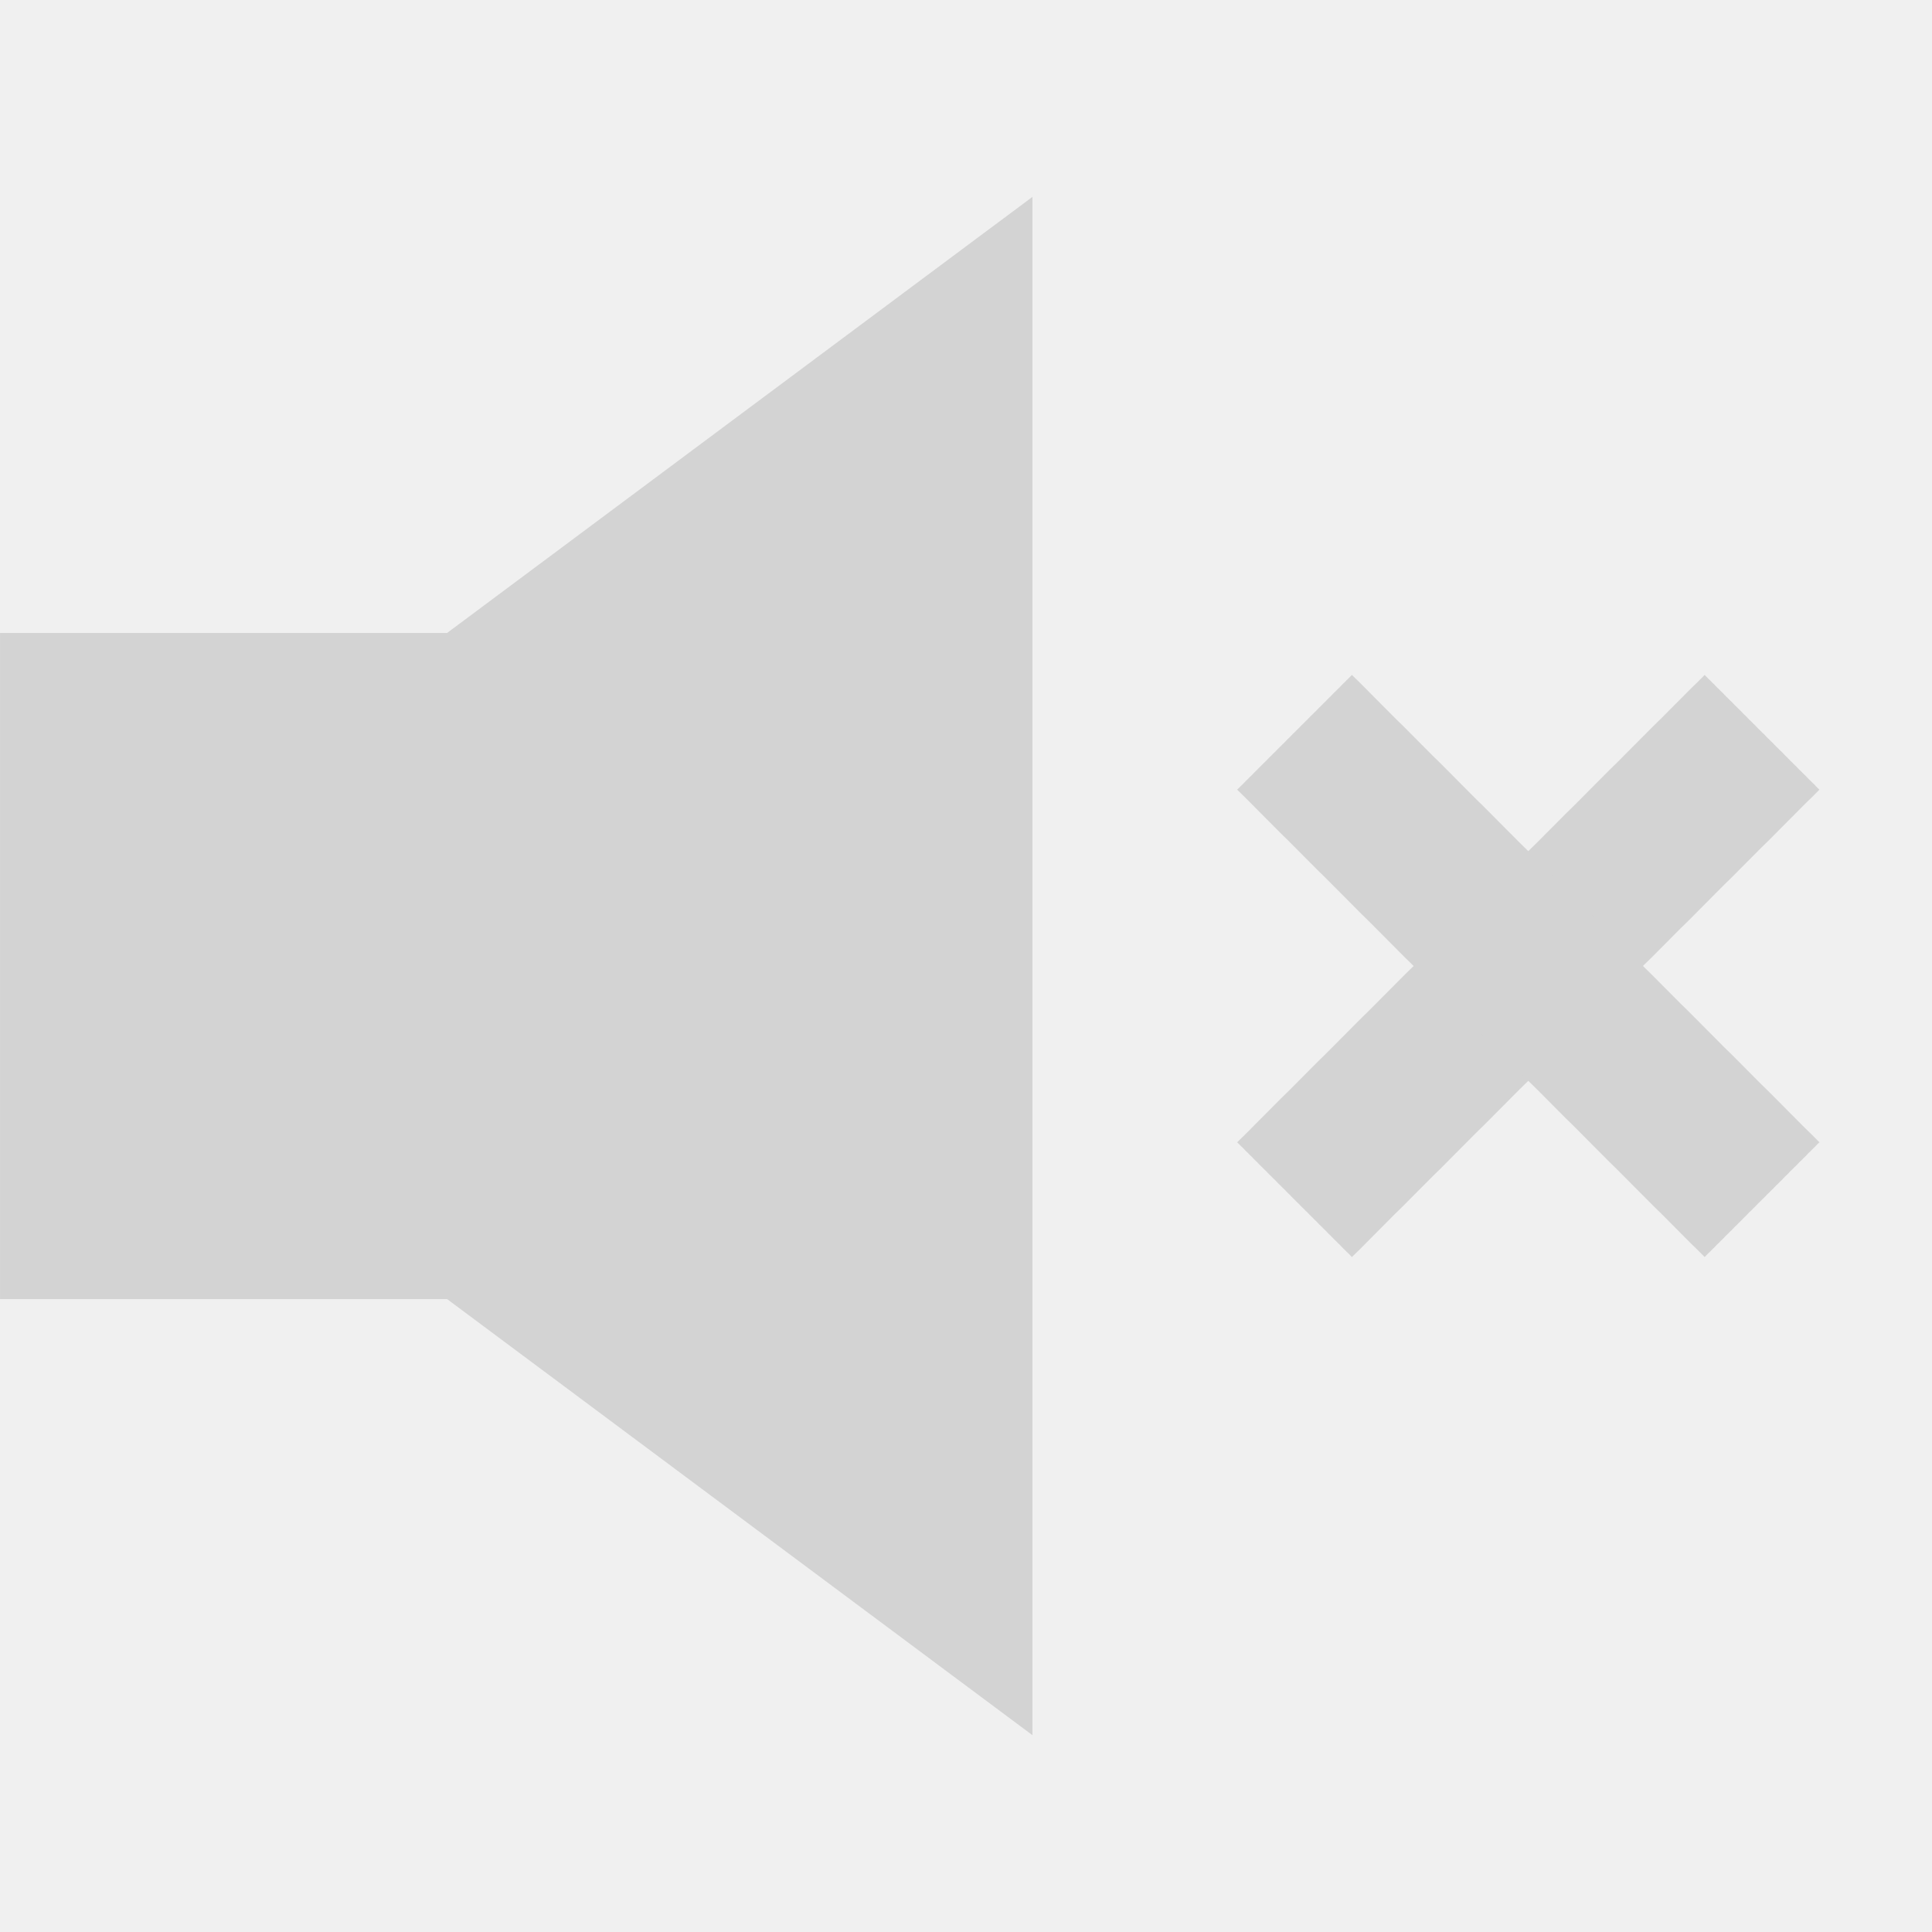
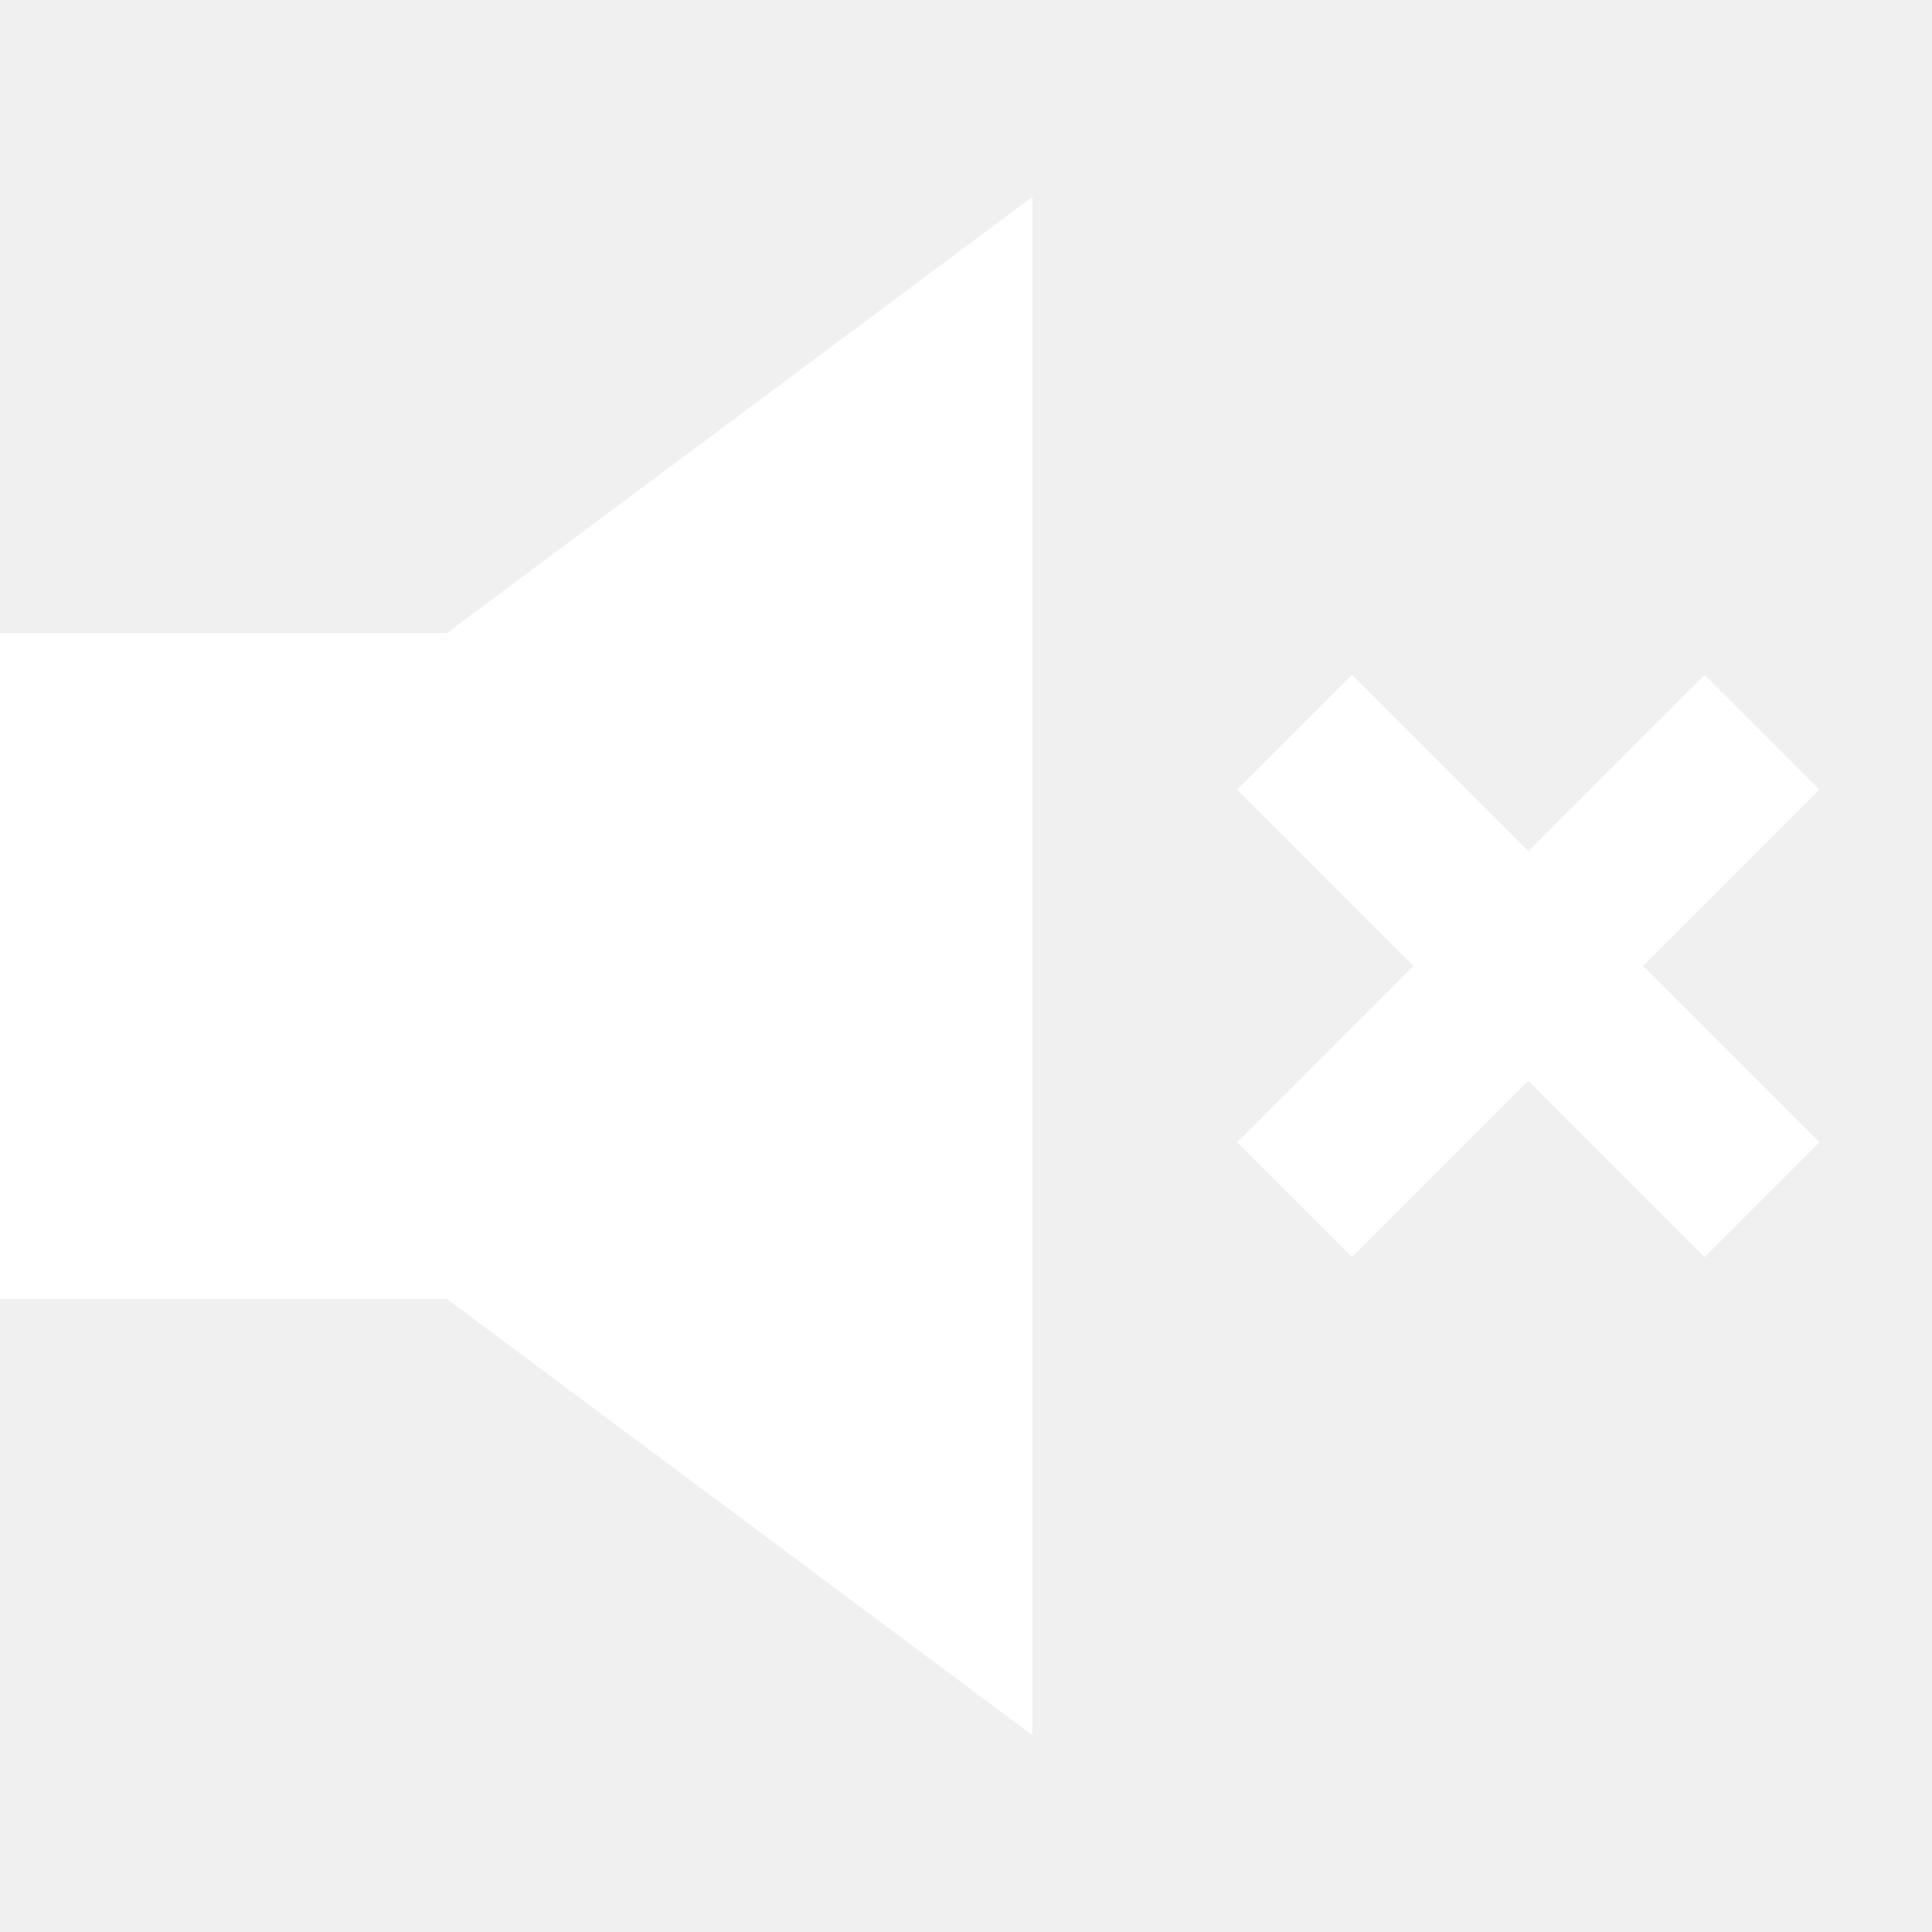
- <svg xmlns="http://www.w3.org/2000/svg" id="sound-off-icon" fill="#d3d3d3" width="100%" height="100%" viewBox="0 0 40 40" version="1.1" xml:space="preserve" style="fill-rule:evenodd;clip-rule:evenodd;stroke-linejoin:round;stroke-miterlimit:2;">
+ <svg xmlns="http://www.w3.org/2000/svg" id="sound-off-icon" fill="#fff" width="100%" height="100%" viewBox="0 0 40 40" version="1.1" xml:space="preserve" style="fill-rule:evenodd;clip-rule:evenodd;stroke-linejoin:round;stroke-miterlimit:2;">
  <g transform="matrix(0.442895,0,0,0.442895,-397.129,-363.558)">
    <path d="M896.668,866.025L897.422,866.587L898.176,867.149L898.93,867.711L899.685,868.273L900.439,868.834L901.193,869.396L901.947,869.958L902.701,870.52L903.455,871.082L904.209,871.643L904.963,872.205L905.717,872.767L906.471,873.329L907.225,873.891L907.979,874.452L908.733,875.014L909.487,875.576L910.242,876.138L910.996,876.7L911.75,877.261L912.504,877.823L913.258,878.385L914.012,878.947L914.766,879.509L915.52,880.07L916.274,880.632L917.028,881.194L917.782,881.756L918.536,882.318L919.29,882.879L920.044,883.441L920.798,884.003L921.553,884.565L922.307,885.127L923.061,885.688L923.815,886.25L924.569,886.812L925.323,887.374L926.077,887.936L926.831,888.497L927.585,889.059L928.339,889.621L929.093,890.183L929.847,890.745L930.601,891.306L931.355,891.868L932.109,892.43L932.864,892.992L933.618,893.554L934.372,894.115L935.126,894.677L935.88,895.239L936.634,895.801L937.388,896.363L938.142,896.924L938.896,897.486L939.65,898.048L940.404,898.61L941.158,899.172L941.912,899.733L942.666,900.295L943.421,900.857L944.175,901.419L944.929,901.981L944.929,830.071L944.175,830.633L943.421,831.195L942.666,831.756L941.912,832.318L941.158,832.88L940.404,833.442L939.65,834.003L938.896,834.565L938.142,835.127L937.388,835.689L936.634,836.251L935.88,836.812L935.126,837.374L934.372,837.936L933.618,838.498L932.864,839.06L932.109,839.621L931.355,840.183L930.601,840.745L929.847,841.307L929.093,841.868L928.339,842.43L927.585,842.992L926.831,843.554L926.077,844.116L925.323,844.677L924.569,845.239L923.815,845.801L923.061,846.363L922.307,846.925L921.553,847.486L920.798,848.048L920.044,848.61L919.29,849.172L918.536,849.734L917.782,850.295L917.028,850.857L916.274,851.419L915.52,851.981L914.766,852.542L914.012,853.104L913.258,853.666L912.504,854.228L911.75,854.79L910.996,855.351L910.242,855.913L909.487,856.475L908.733,857.037L907.979,857.599L907.225,858.16L906.471,858.722L905.717,859.284L904.963,859.846L904.209,860.408L903.455,860.969L902.701,861.531L901.947,862.093L901.193,862.655L900.439,863.216L899.685,863.778L898.93,864.34L898.176,864.902L897.422,865.464L896.668,866.025Z" />
    <rect x="896.668" y="850.455" width="21.141" height="31.141" />
  </g>
  <g transform="matrix(0.442413,0,0,0.442413,9.98748,11.1517)">
    <g transform="matrix(1,0,0,1,-1993.47,-846.026)">
      <path d="M2034.16,879.647L2034.08,879.563L2034,879.479L2033.91,879.396L2033.83,879.312L2033.74,879.228L2033.66,879.144L2033.58,879.06L2033.49,878.976L2033.41,878.892L2033.32,878.808L2033.16,878.64L2033.07,878.556L2032.99,878.472L2032.91,878.389L2032.82,878.305L2032.74,878.221L2032.65,878.137L2032.57,878.053L2032.49,877.969L2032.4,877.885L2032.32,877.801L2032.23,877.717L2032.15,877.633L2032.07,877.549L2031.98,877.466L2031.9,877.382L2031.81,877.298L2031.73,877.214L2031.65,877.13L2031.56,877.046L2031.48,876.962L2031.39,876.878L2031.31,876.794L2031.23,876.71L2031.14,876.626L2031.06,876.542L2030.98,876.459L2030.89,876.375L2030.81,876.291L2030.72,876.207L2030.56,876.039L2030.47,875.955L2030.39,875.871L2030.3,875.787L2030.22,875.703L2030.14,875.619L2030.05,875.535L2029.97,875.452L2029.88,875.368L2029.8,875.284L2029.72,875.2L2029.63,875.116L2029.55,875.032L2029.47,874.948L2029.38,874.864L2029.3,874.78L2029.21,874.696L2029.05,874.528L2028.96,874.445L2028.88,874.361L2028.79,874.277L2029.14,873.935L2029.48,873.593L2029.82,873.251L2030.16,872.91L2030.84,872.226L2031.19,871.884L2031.53,871.543L2031.87,871.201L2032.21,870.859L2032.55,870.517L2032.9,870.175L2033.24,869.834L2033.58,869.492L2033.92,869.15L2034.26,868.808L2034.6,868.467L2034.95,868.125L2035.29,867.783L2035.63,867.441L2035.97,867.1L2036.31,866.758L2036.65,866.416L2037,866.074L2037.34,865.732L2037.68,865.391L2038.02,865.049L2038.36,864.707L2038.71,864.365L2039.05,864.024L2039.73,863.34L2040.07,862.998L2040.41,862.657L2040.76,862.315L2041.1,861.973L2041.44,861.631L2041.78,861.289L2042.12,860.948L2042.46,860.606L2042.81,860.264L2043.15,859.922L2043.49,859.581L2043.83,859.239L2044.17,858.897L2044.52,858.555L2044.86,858.214L2045.2,857.872L2045.54,857.53L2045.88,857.188L2046.22,856.846L2046.57,856.505L2046.91,856.163L2047.25,855.821L2047.59,855.479L2047.93,855.138L2048.27,854.796L2048.62,854.454L2048.96,854.112L2049.3,853.771L2049.64,853.429L2049.98,853.087L2050.33,852.745L2050.67,852.404L2050.75,852.487L2050.83,852.571L2050.92,852.655L2051,852.739L2051.09,852.823L2051.17,852.907L2051.25,852.991L2051.34,853.075L2051.42,853.159L2051.51,853.243L2051.59,853.326L2051.67,853.41L2051.76,853.494L2051.84,853.578L2051.93,853.662L2052.01,853.746L2052.09,853.83L2052.18,853.914L2052.26,853.998L2052.35,854.082L2052.43,854.166L2052.51,854.249L2052.6,854.333L2052.68,854.417L2052.76,854.501L2052.85,854.585L2052.93,854.669L2053.02,854.753L2053.1,854.837L2053.18,854.921L2053.27,855.005L2053.35,855.089L2053.44,855.172L2053.52,855.256L2053.6,855.34L2053.69,855.424L2053.77,855.508L2053.86,855.592L2053.94,855.676L2054.02,855.76L2054.11,855.844L2054.19,855.928L2054.28,856.011L2054.36,856.095L2054.44,856.179L2054.53,856.263L2054.61,856.347L2054.69,856.431L2054.78,856.515L2054.86,856.599L2054.95,856.683L2055.03,856.767L2055.11,856.851L2055.2,856.934L2055.28,857.018L2055.37,857.102L2055.45,857.186L2055.53,857.27L2055.62,857.354L2055.7,857.438L2055.79,857.522L2055.87,857.606L2055.95,857.69L2056.04,857.773L2055.7,858.115L2055.35,858.457L2055.01,858.799L2054.67,859.141L2054.33,859.482L2053.99,859.824L2053.65,860.166L2053.3,860.508L2052.96,860.85L2052.62,861.191L2052.28,861.533L2051.94,861.875L2051.59,862.217L2051.25,862.558L2050.91,862.9L2050.57,863.242L2050.23,863.584L2049.89,863.926L2049.54,864.267L2049.2,864.609L2048.86,864.951L2048.52,865.293L2048.18,865.634L2047.83,865.976L2047.15,866.66L2046.81,867.002L2046.47,867.343L2046.13,867.685L2045.78,868.027L2045.44,868.369L2045.1,868.71L2044.42,869.394L2044.08,869.736L2043.73,870.078L2043.39,870.419L2043.05,870.761L2042.71,871.103L2042.37,871.445L2042.02,871.786L2041.68,872.128L2041.34,872.47L2041,872.812L2040.66,873.154L2040.32,873.495L2039.97,873.837L2039.63,874.179L2039.29,874.521L2038.95,874.862L2038.61,875.204L2038.27,875.546L2037.92,875.888L2037.58,876.23L2037.24,876.571L2036.9,876.913L2036.56,877.255L2036.21,877.597L2035.87,877.938L2035.53,878.28L2035.19,878.622L2034.85,878.964L2034.51,879.306L2034.16,879.647Z" />
    </g>
    <g transform="matrix(1,0,0,1,-1993.47,-846.026)">
      <path d="M2050.67,879.647L2050.33,879.306L2049.98,878.964L2049.64,878.622L2049.3,878.28L2048.96,877.938L2048.62,877.597L2048.27,877.255L2047.93,876.913L2047.59,876.571L2047.25,876.23L2046.91,875.888L2046.57,875.546L2046.22,875.204L2045.88,874.862L2045.54,874.521L2045.2,874.179L2044.86,873.837L2044.52,873.495L2044.17,873.154L2043.83,872.812L2043.49,872.47L2042.81,871.786L2042.46,871.445L2042.12,871.103L2041.78,870.761L2041.44,870.419L2041.1,870.078L2040.76,869.736L2040.41,869.394L2040.07,869.052L2039.73,868.71L2039.39,868.369L2039.05,868.027L2038.71,867.685L2038.36,867.343L2038.02,867.002L2037.68,866.66L2037.34,866.318L2037,865.976L2036.65,865.634L2036.31,865.293L2035.97,864.951L2035.29,864.267L2034.95,863.926L2034.6,863.584L2033.92,862.9L2033.58,862.558L2033.24,862.217L2032.9,861.875L2032.55,861.533L2032.21,861.191L2031.87,860.85L2031.53,860.508L2031.19,860.166L2030.84,859.824L2030.5,859.482L2030.16,859.141L2029.82,858.799L2029.48,858.457L2029.14,858.115L2028.79,857.773L2028.88,857.69L2028.96,857.606L2029.05,857.522L2029.21,857.354L2029.3,857.27L2029.38,857.186L2029.47,857.102L2029.55,857.018L2029.63,856.934L2029.72,856.851L2029.8,856.767L2029.88,856.683L2029.97,856.599L2030.05,856.515L2030.14,856.431L2030.22,856.347L2030.3,856.263L2030.39,856.179L2030.47,856.095L2030.56,856.011L2030.64,855.928L2030.72,855.844L2030.81,855.76L2030.89,855.676L2030.98,855.592L2031.06,855.508L2031.14,855.424L2031.23,855.34L2031.31,855.256L2031.39,855.172L2031.48,855.089L2031.56,855.005L2031.65,854.921L2031.73,854.837L2031.81,854.753L2031.9,854.669L2031.98,854.585L2032.07,854.501L2032.15,854.417L2032.23,854.333L2032.32,854.249L2032.4,854.166L2032.49,854.082L2032.57,853.998L2032.65,853.914L2032.74,853.83L2032.82,853.746L2032.91,853.662L2033.07,853.494L2033.16,853.41L2033.24,853.326L2033.32,853.243L2033.41,853.159L2033.49,853.075L2033.58,852.991L2033.66,852.907L2033.74,852.823L2033.83,852.739L2033.91,852.655L2034,852.571L2034.08,852.487L2034.16,852.404L2034.51,852.745L2034.85,853.087L2035.19,853.429L2035.53,853.771L2035.87,854.112L2036.21,854.454L2036.56,854.796L2036.9,855.138L2037.24,855.479L2037.58,855.821L2037.92,856.163L2038.27,856.505L2038.61,856.846L2038.95,857.188L2039.29,857.53L2039.97,858.214L2040.32,858.555L2040.66,858.897L2041,859.239L2041.34,859.581L2041.68,859.922L2042.02,860.264L2042.37,860.606L2042.71,860.948L2043.05,861.289L2043.39,861.631L2043.73,861.973L2044.08,862.315L2044.42,862.657L2044.76,862.998L2045.1,863.34L2045.44,863.682L2045.78,864.024L2046.13,864.365L2046.47,864.707L2046.81,865.049L2047.15,865.391L2047.49,865.732L2047.83,866.074L2048.18,866.416L2048.52,866.758L2048.86,867.1L2049.2,867.441L2049.54,867.783L2049.89,868.125L2050.57,868.808L2050.91,869.15L2051.25,869.492L2051.59,869.834L2051.94,870.175L2052.28,870.517L2052.62,870.859L2052.96,871.201L2053.3,871.543L2053.65,871.884L2053.99,872.226L2054.33,872.568L2054.67,872.91L2055.01,873.251L2055.35,873.593L2055.7,873.935L2056.04,874.277L2055.95,874.361L2055.87,874.445L2055.79,874.528L2055.7,874.612L2055.62,874.696L2055.53,874.78L2055.45,874.864L2055.37,874.948L2055.28,875.032L2055.2,875.116L2055.11,875.2L2054.95,875.368L2054.86,875.452L2054.78,875.535L2054.69,875.619L2054.61,875.703L2054.53,875.787L2054.44,875.871L2054.36,875.955L2054.28,876.039L2054.19,876.123L2054.11,876.207L2054.02,876.291L2053.94,876.375L2053.86,876.459L2053.77,876.542L2053.69,876.626L2053.6,876.71L2053.44,876.878L2053.35,876.962L2053.27,877.046L2053.18,877.13L2053.1,877.214L2053.02,877.298L2052.93,877.382L2052.85,877.466L2052.76,877.549L2052.68,877.633L2052.6,877.717L2052.51,877.801L2052.43,877.885L2052.35,877.969L2052.26,878.053L2052.18,878.137L2052.09,878.221L2052.01,878.305L2051.93,878.389L2051.84,878.472L2051.76,878.556L2051.67,878.64L2051.59,878.724L2051.51,878.808L2051.42,878.892L2051.34,878.976L2051.25,879.06L2051.17,879.144L2051.09,879.228L2051,879.312L2050.92,879.396L2050.83,879.479L2050.75,879.563L2050.67,879.647Z" />
    </g>
  </g>
</svg>
